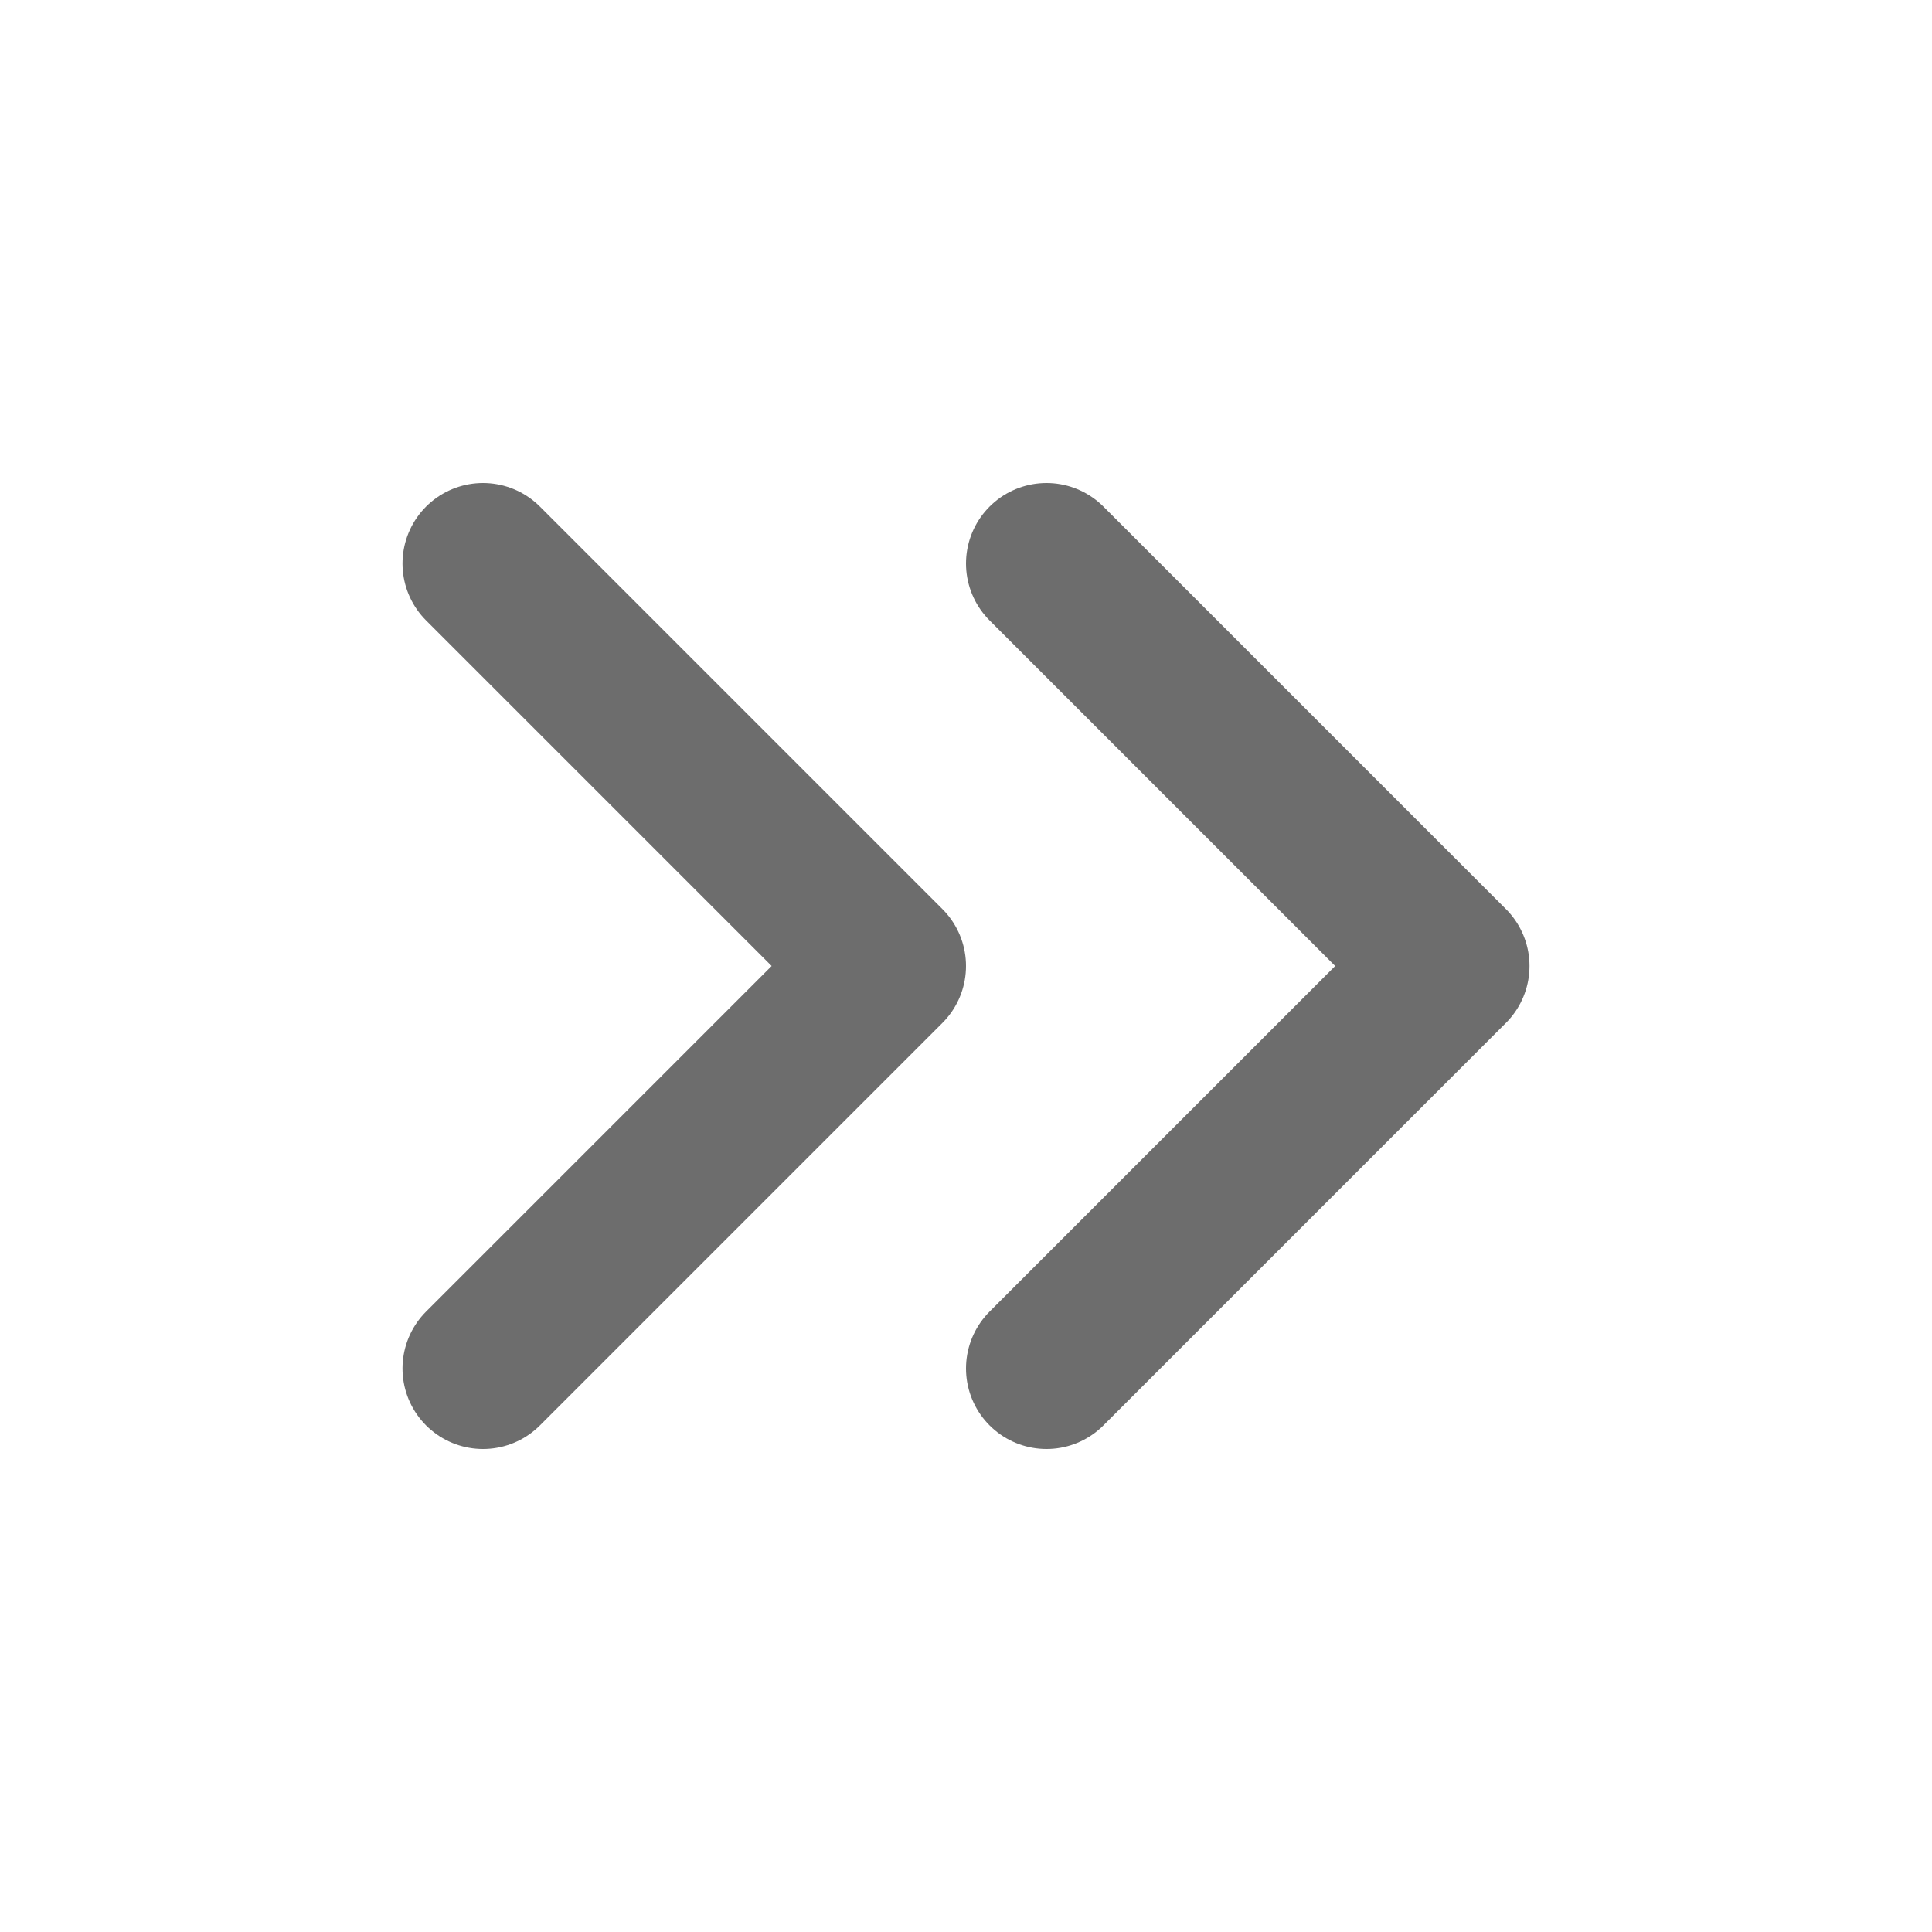
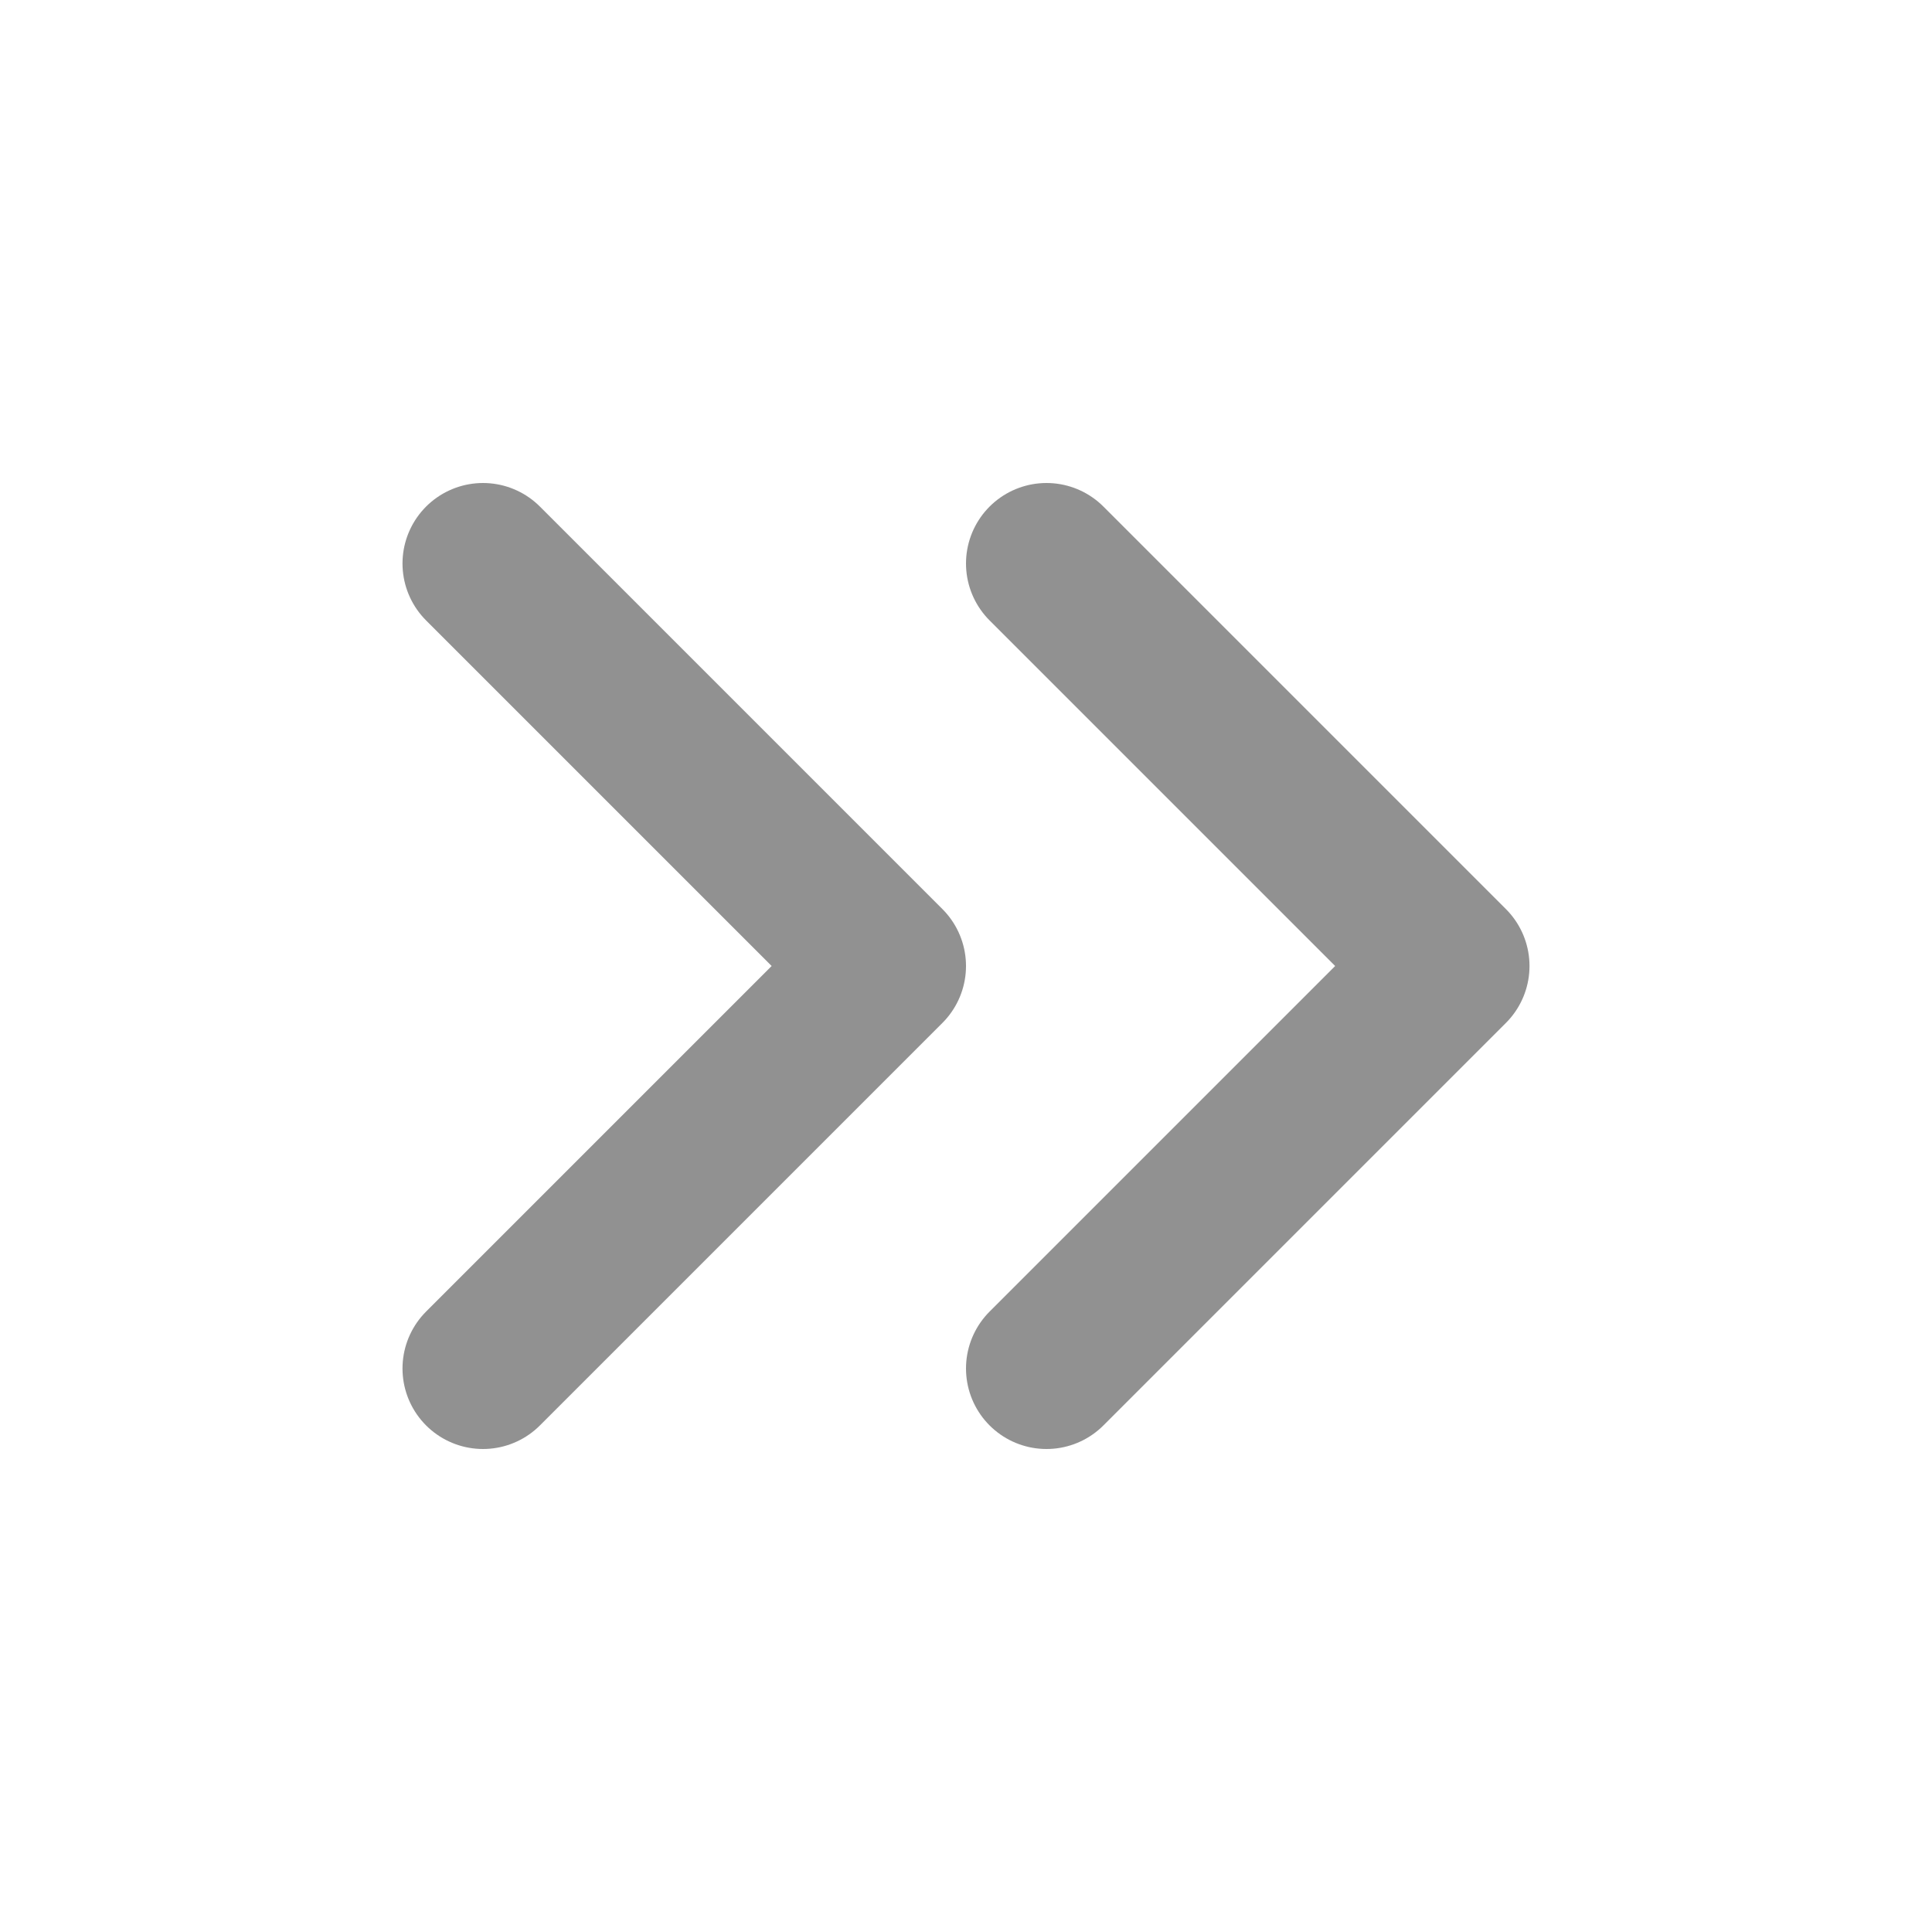
- <svg xmlns="http://www.w3.org/2000/svg" width="24" height="24" viewBox="0 0 24 24" fill="none" stroke="#6d6d6d" stroke-width="2" stroke-linecap="round" stroke-linejoin="round" class="lucide lucide-chevrons-right-icon lucide-chevrons-right">
+ <svg xmlns="http://www.w3.org/2000/svg" width="24" height="24" viewBox="0 0 24 24" fill="none" stroke="#919191" stroke-width="2" stroke-linecap="round" stroke-linejoin="round" class="lucide lucide-chevrons-right-icon lucide-chevrons-right">
  <path d="m6 17 5-5-5-5" />
  <path d="m13 17 5-5-5-5" />
</svg>
